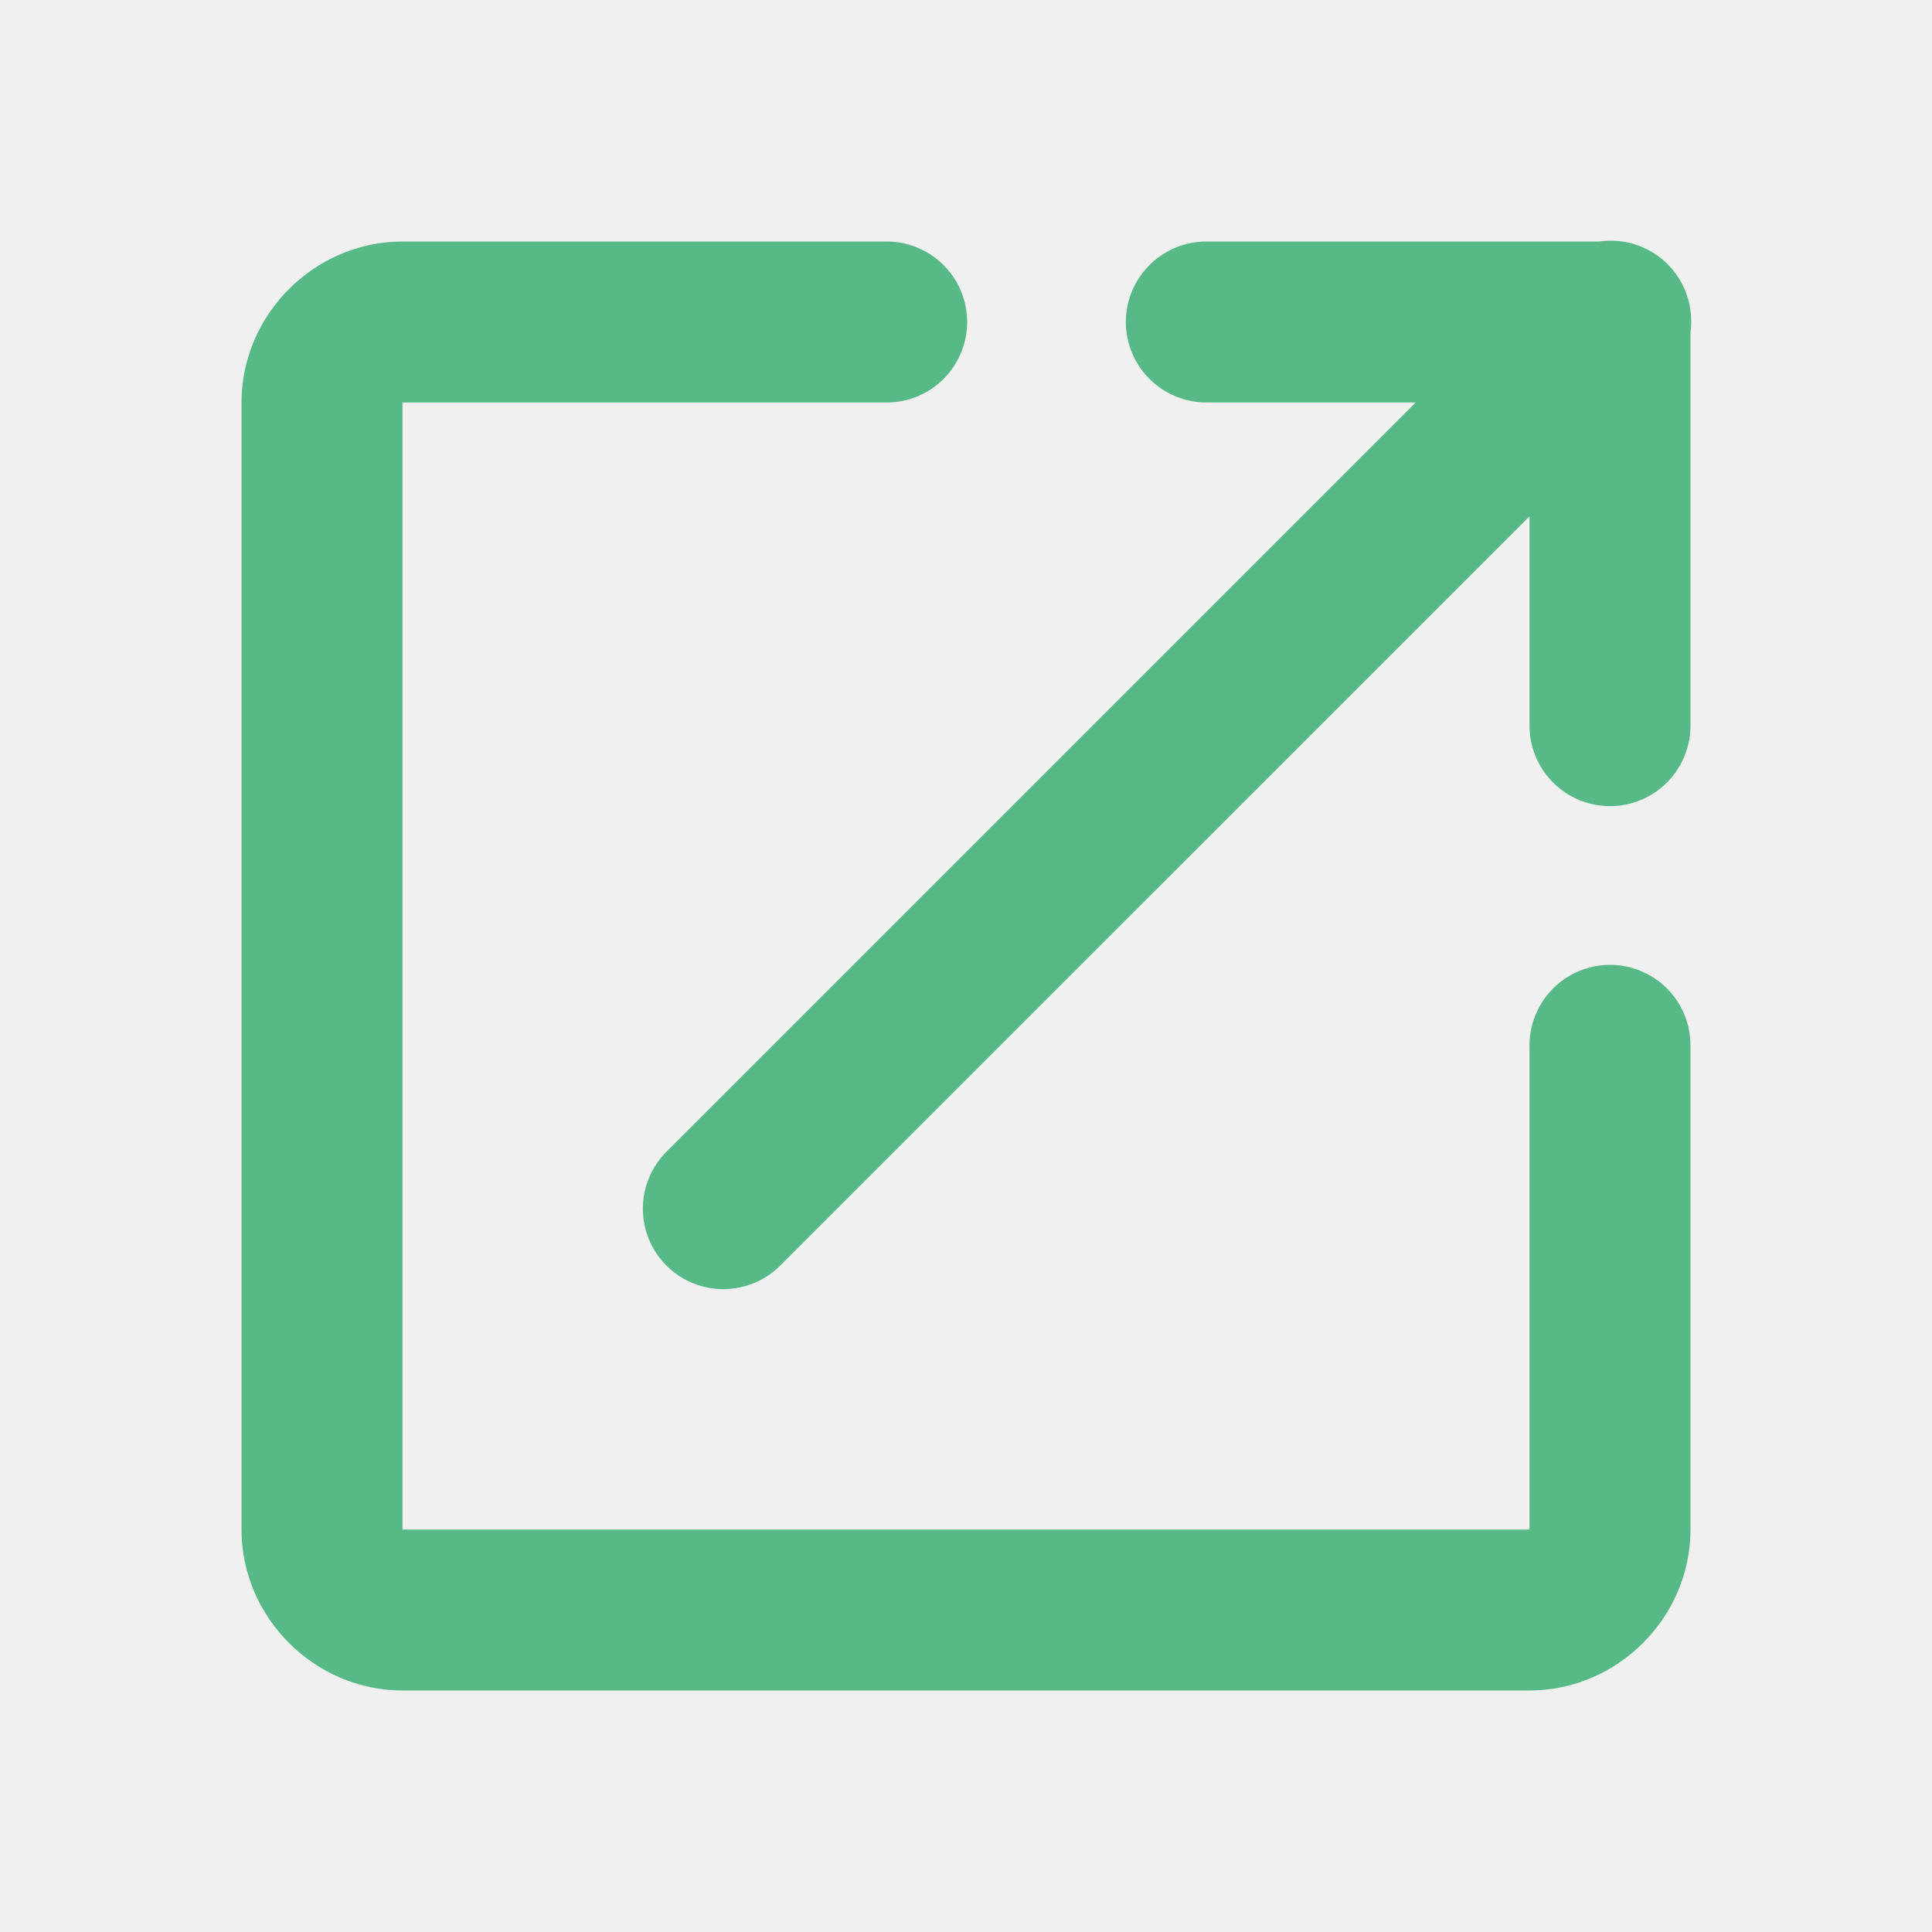
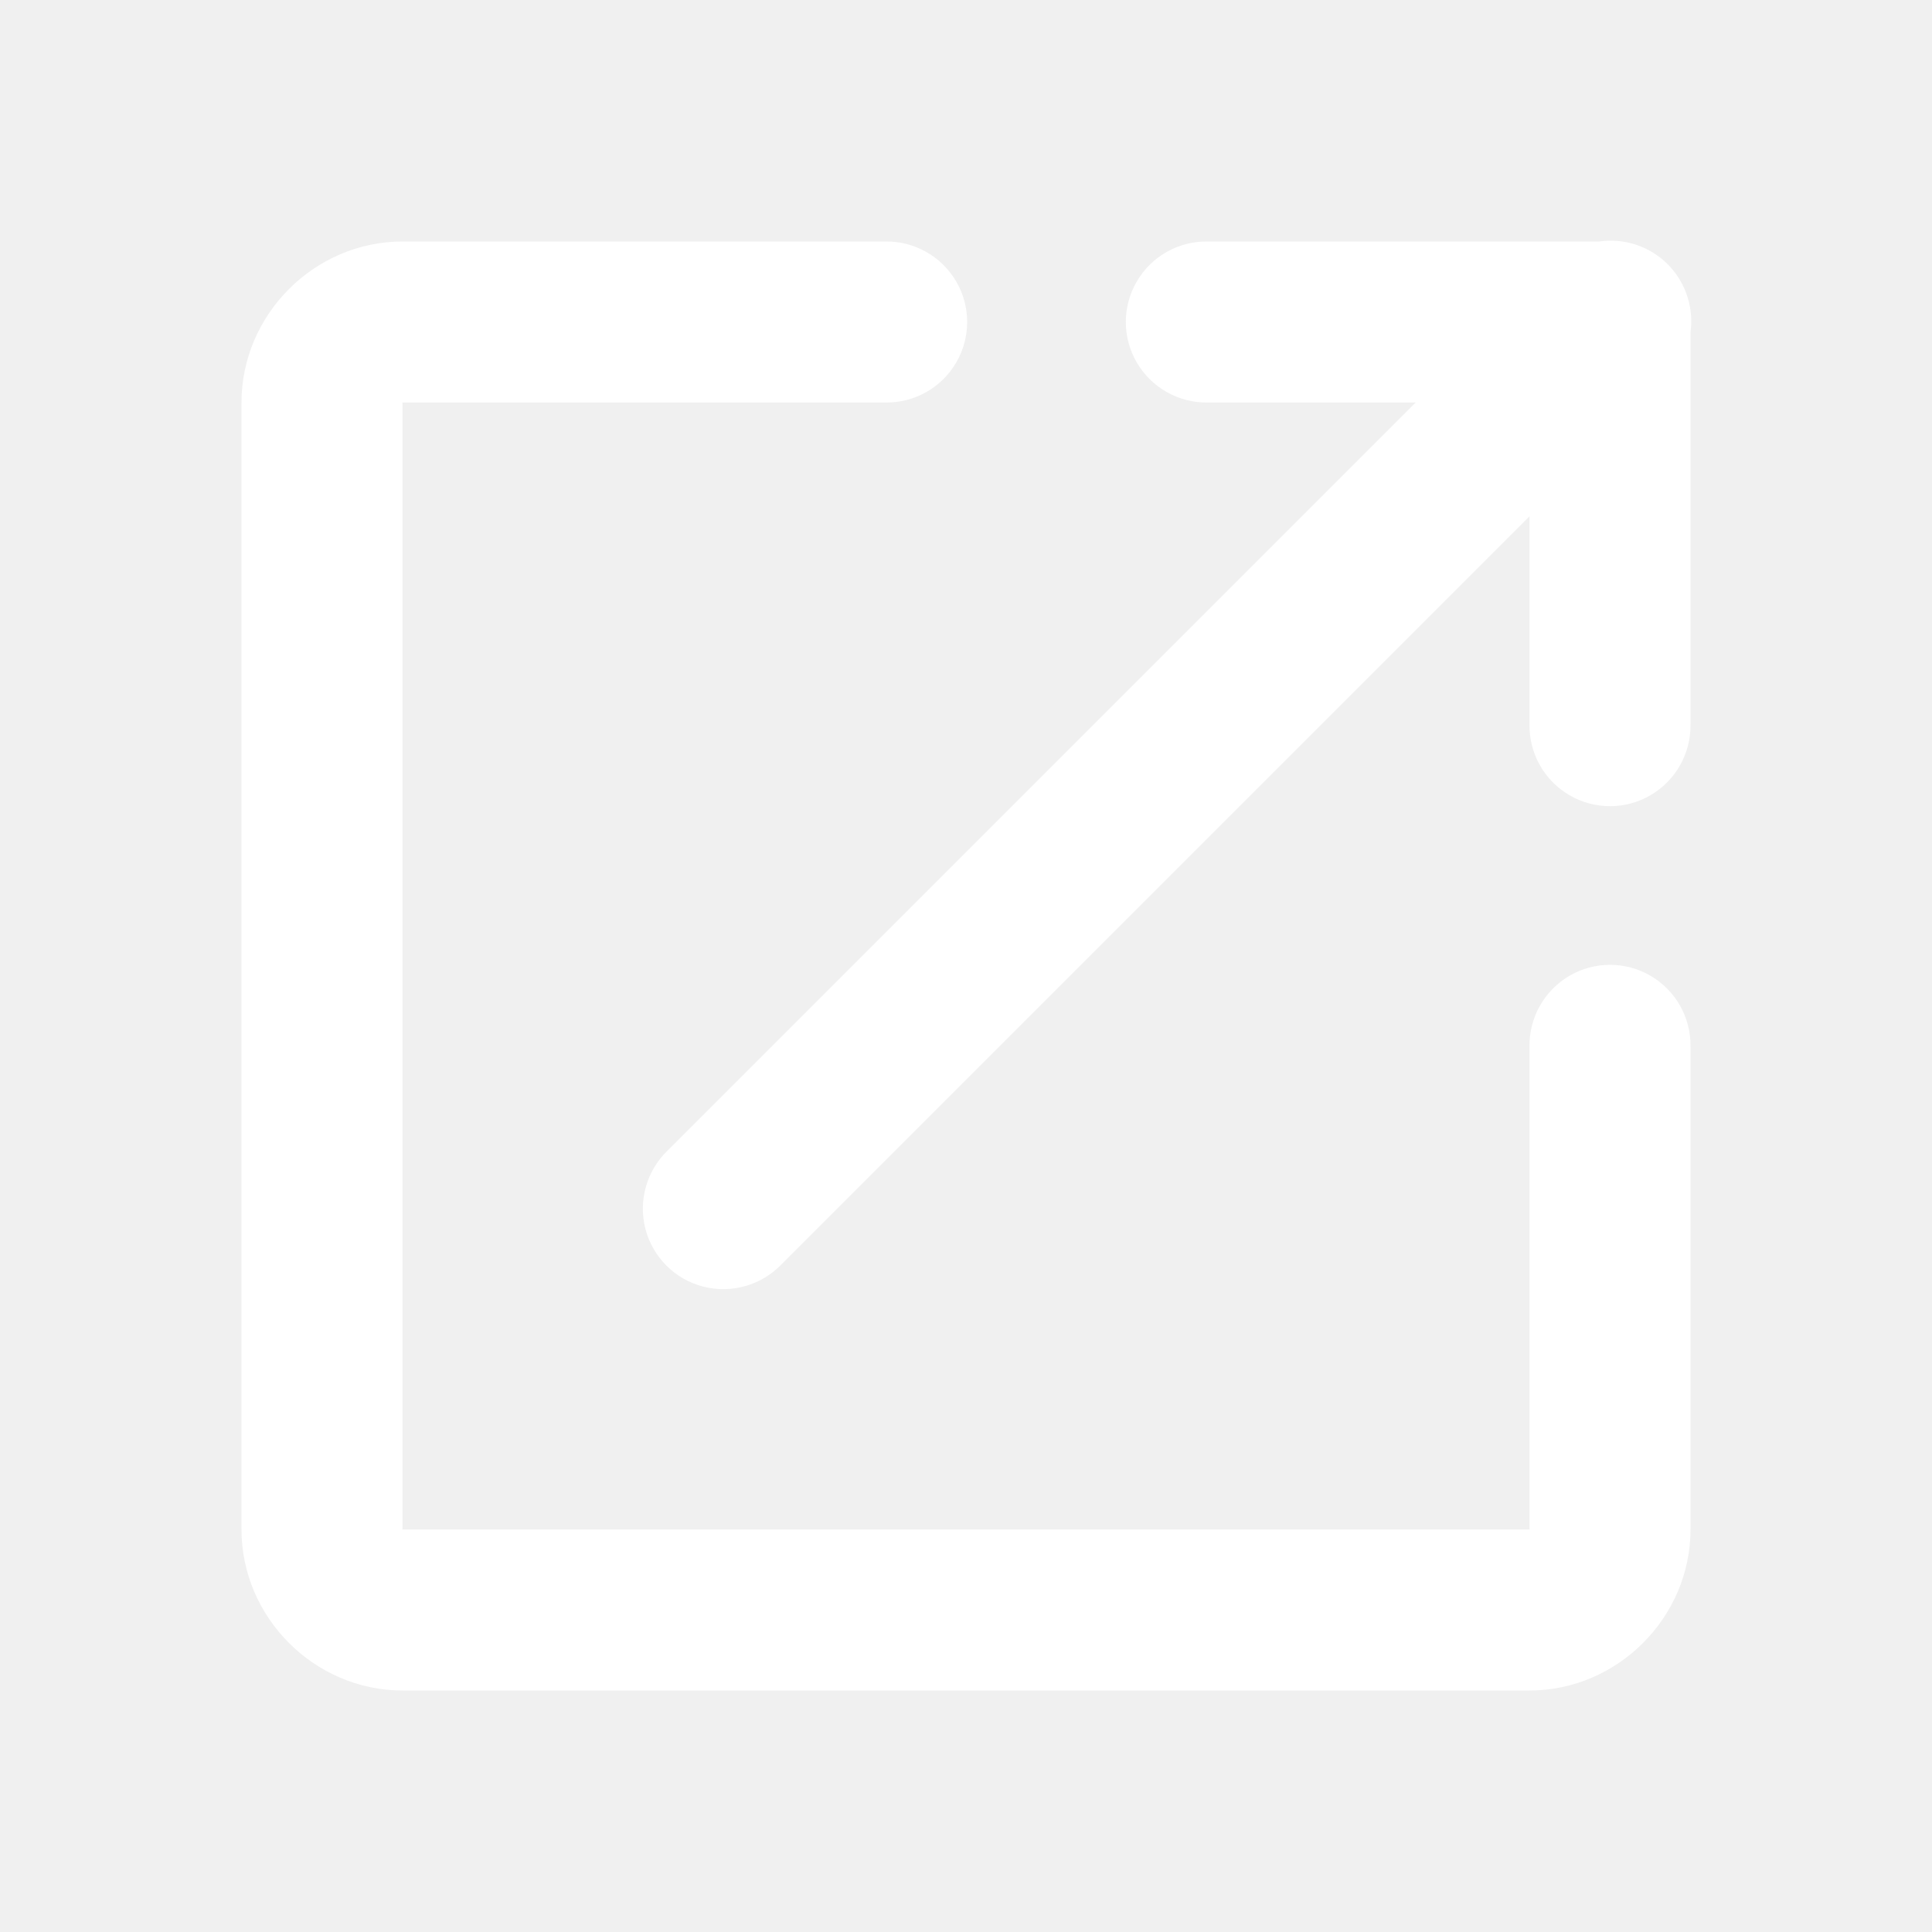
<svg xmlns="http://www.w3.org/2000/svg" viewBox="0,0,256,256" width="24px" height="24px" fill-rule="nonzero">
-   <g fill="#57ba86" fill-rule="nonzero" stroke="none" stroke-width="1" stroke-linecap="butt" stroke-linejoin="miter" stroke-miterlimit="10" stroke-dasharray="" stroke-dashoffset="0" font-family="none" font-weight="none" font-size="none" text-anchor="none" style="mix-blend-mode: normal">
+   <g fill="#fff" fill-rule="nonzero" stroke="none" stroke-width="1" stroke-linecap="butt" stroke-linejoin="miter" stroke-miterlimit="10" stroke-dasharray="" stroke-dashoffset="0" font-family="none" font-weight="none" font-size="none" text-anchor="none" style="mix-blend-mode: normal">
    <g transform="scale(10.66667,10.66667)">
      <path d="M19.98,2.99c-0.037,0.001 -0.074,0.004 -0.111,0.01h-4.869c-0.361,-0.005 -0.696,0.184 -0.878,0.496c-0.182,0.311 -0.182,0.697 0,1.008c0.182,0.311 0.517,0.501 0.878,0.496h2.586l-9.293,9.293c-0.261,0.251 -0.366,0.623 -0.275,0.974c0.091,0.35 0.365,0.624 0.715,0.715c0.35,0.091 0.723,-0.014 0.974,-0.275l9.293,-9.293v2.586c-0.005,0.361 0.184,0.696 0.496,0.878c0.311,0.182 0.697,0.182 1.008,0c0.311,-0.182 0.501,-0.517 0.496,-0.878v-4.873c0.04,-0.291 -0.05,-0.586 -0.246,-0.805c-0.196,-0.219 -0.479,-0.34 -0.773,-0.332zM5,3c-1.093,0 -2,0.907 -2,2v14c0,1.093 0.907,2 2,2h14c1.093,0 2,-0.907 2,-2v-6c0.005,-0.361 -0.184,-0.696 -0.496,-0.878c-0.311,-0.182 -0.697,-0.182 -1.008,0c-0.311,0.182 -0.501,0.517 -0.496,0.878v6h-14v-14h6c0.361,0.005 0.696,-0.184 0.878,-0.496c0.182,-0.311 0.182,-0.697 0,-1.008c-0.182,-0.311 -0.517,-0.501 -0.878,-0.496z" />
    </g>
  </g>
</svg>
